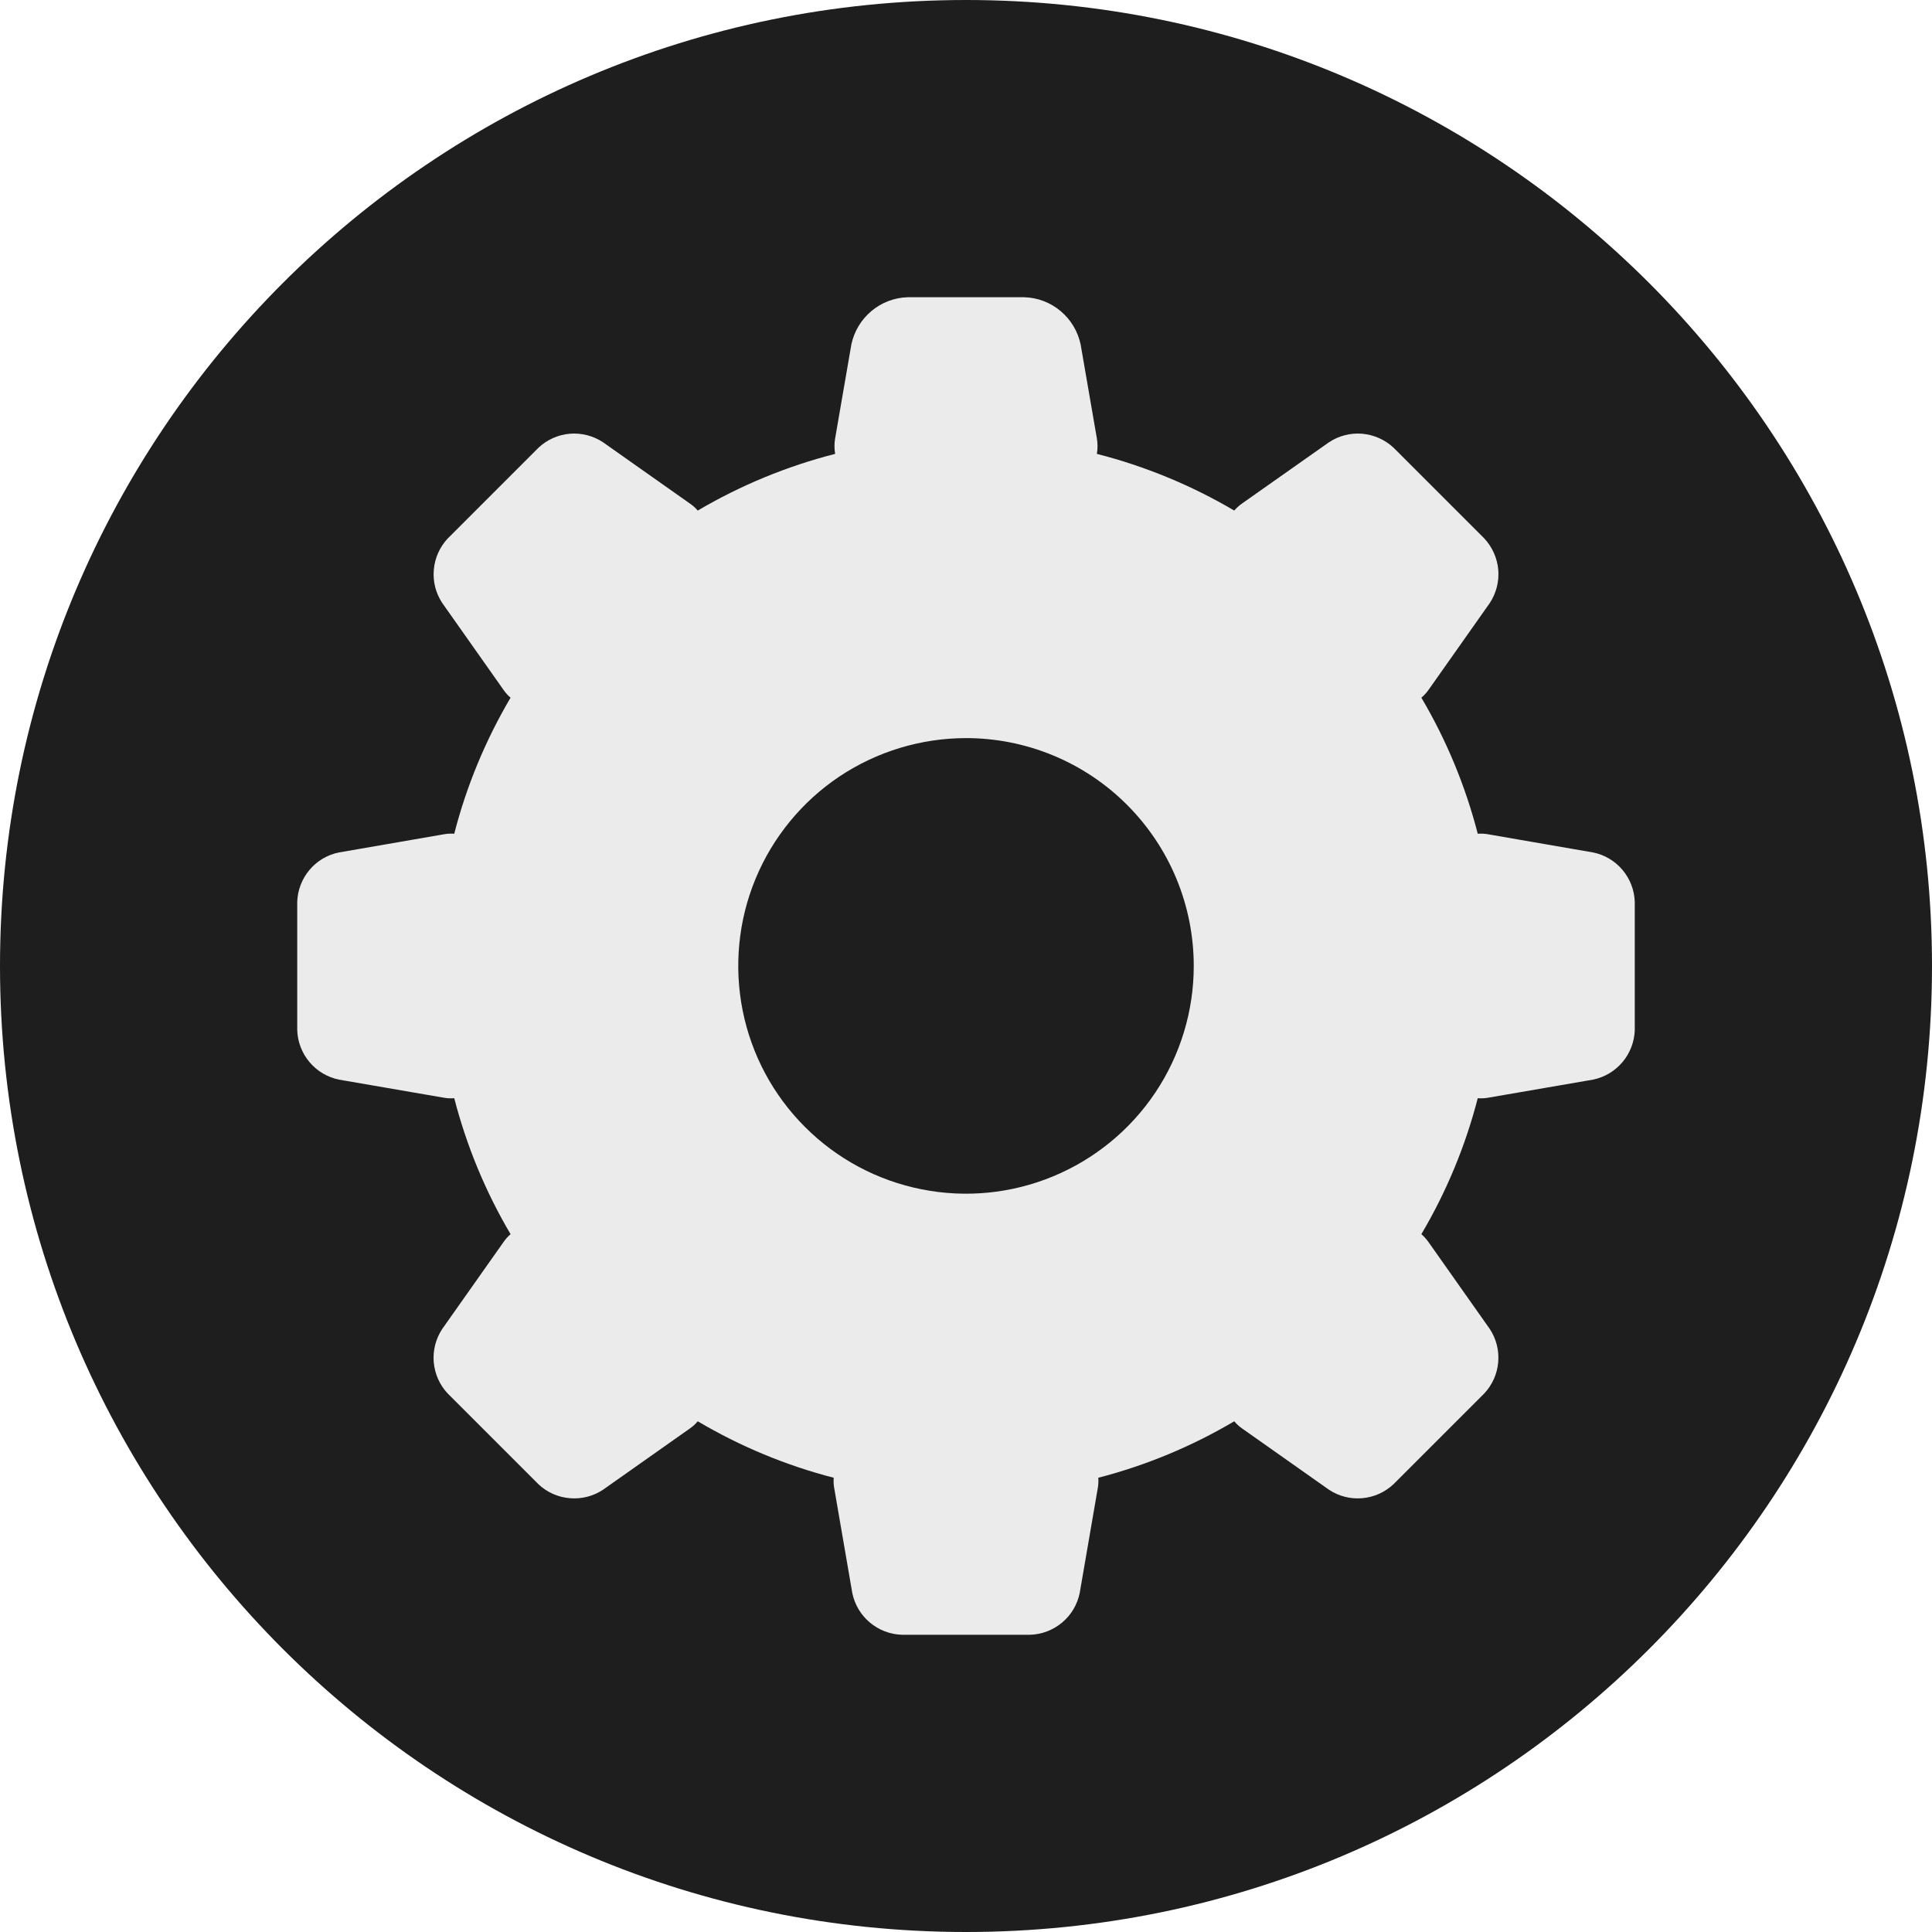
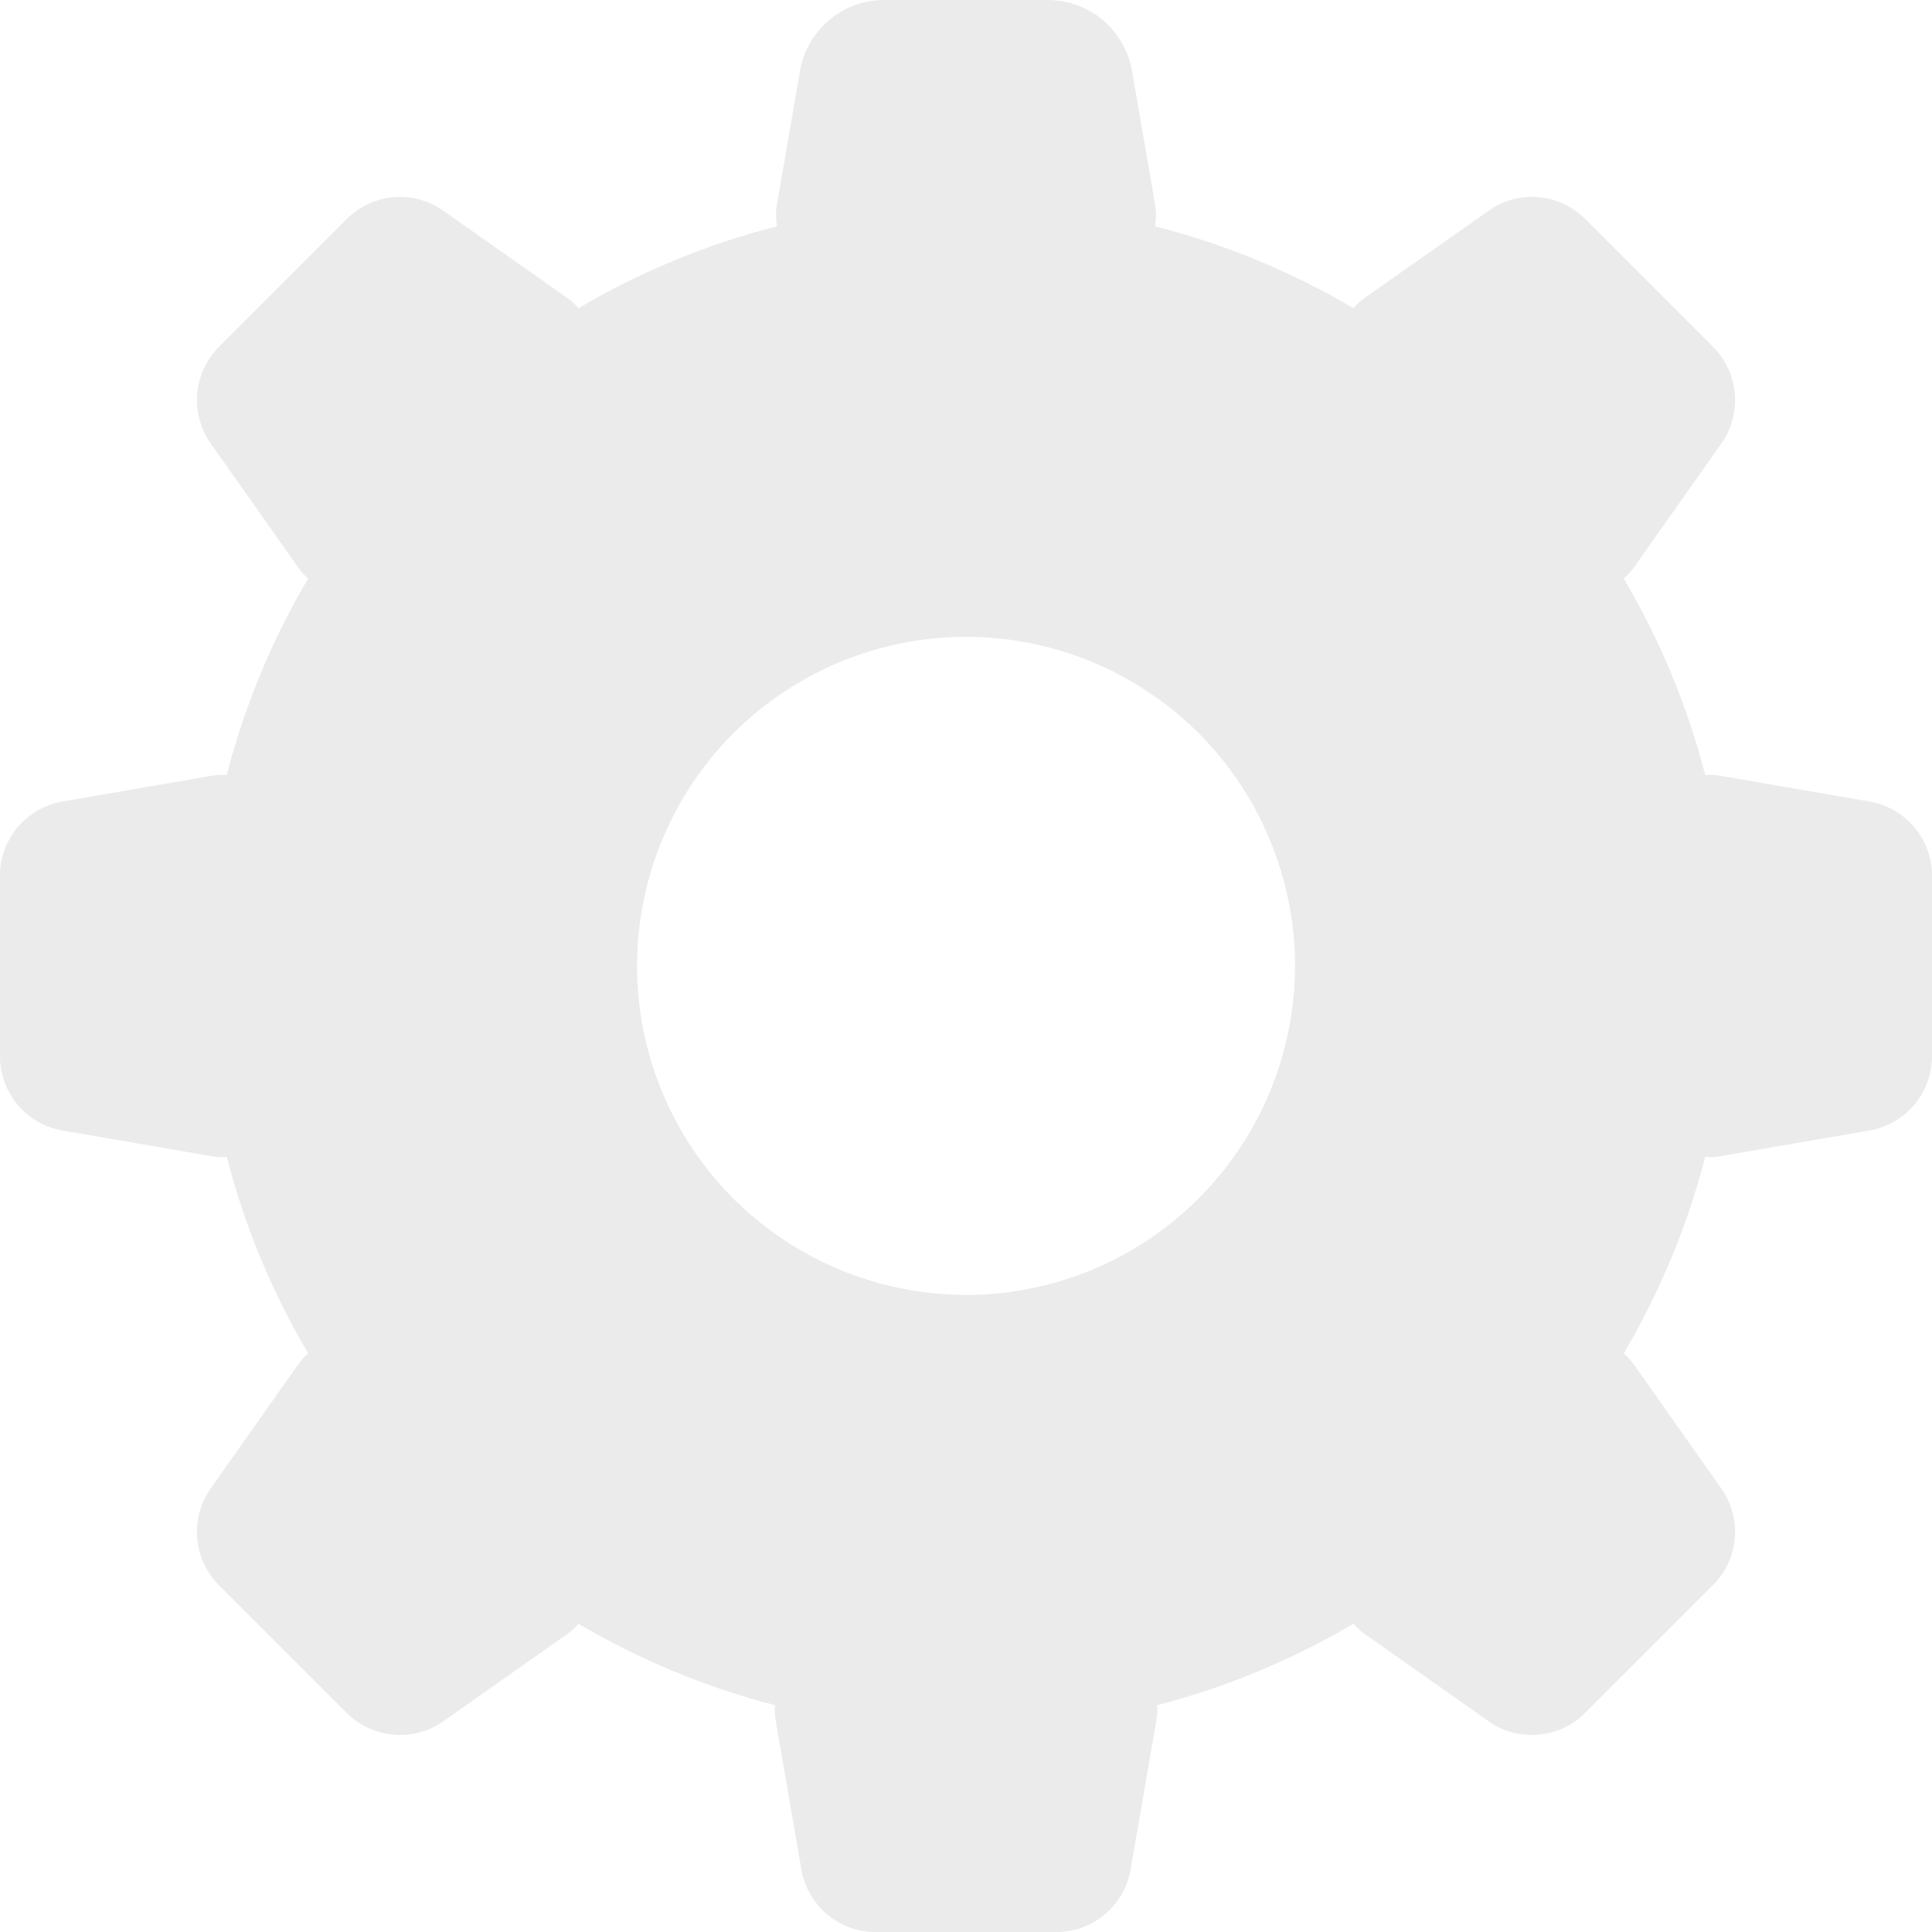
- <svg xmlns="http://www.w3.org/2000/svg" width="26" height="26" viewBox="0 0 26 26" fill="none">
-   <rect width="26" height="26" rx="13" fill="#1E1E1E" />
-   <path d="M22 13.863V12.137C21.995 11.98 21.937 11.828 21.835 11.707C21.733 11.586 21.594 11.503 21.439 11.472L20.024 11.227C19.979 11.219 19.933 11.217 19.887 11.22C19.721 10.577 19.466 9.961 19.128 9.389C19.163 9.36 19.194 9.326 19.221 9.289L20.049 8.115C20.136 7.983 20.176 7.825 20.163 7.668C20.149 7.51 20.083 7.362 19.975 7.246L18.753 6.024C18.638 5.917 18.489 5.851 18.332 5.837C18.175 5.824 18.017 5.864 17.886 5.951L16.712 6.778C16.674 6.805 16.64 6.836 16.61 6.871C16.033 6.531 15.41 6.274 14.761 6.108C14.773 6.039 14.773 5.968 14.761 5.899L14.543 4.637C14.506 4.461 14.412 4.303 14.274 4.187C14.137 4.071 13.964 4.005 13.784 4H12.216C12.036 4.005 11.863 4.071 11.726 4.187C11.588 4.303 11.494 4.461 11.457 4.637L11.239 5.899C11.227 5.968 11.227 6.039 11.239 6.108C10.59 6.274 9.967 6.531 9.39 6.871C9.36 6.836 9.326 6.805 9.288 6.779L8.114 5.951C7.982 5.864 7.825 5.824 7.667 5.837C7.51 5.851 7.361 5.917 7.246 6.026L6.024 7.248C5.917 7.363 5.851 7.511 5.838 7.668C5.824 7.825 5.864 7.982 5.951 8.114L6.779 9.288C6.805 9.325 6.836 9.36 6.871 9.389C6.534 9.961 6.278 10.577 6.113 11.22C6.067 11.217 6.021 11.219 5.976 11.227L4.561 11.472C4.406 11.503 4.266 11.586 4.165 11.707C4.063 11.828 4.005 11.98 4 12.137V13.863C4.005 14.02 4.063 14.172 4.165 14.293C4.266 14.414 4.406 14.497 4.561 14.529L5.976 14.773C6.021 14.781 6.067 14.783 6.113 14.779C6.279 15.422 6.534 16.038 6.871 16.609C6.836 16.639 6.805 16.674 6.779 16.711L5.951 17.885C5.864 18.017 5.824 18.174 5.837 18.331C5.851 18.489 5.916 18.637 6.024 18.752L7.246 19.974C7.361 20.083 7.51 20.149 7.667 20.162C7.825 20.176 7.982 20.136 8.114 20.049L9.288 19.221C9.326 19.194 9.36 19.163 9.39 19.127C9.961 19.465 10.577 19.721 11.22 19.887C11.216 19.932 11.218 19.978 11.226 20.023L11.47 21.439C11.502 21.594 11.585 21.734 11.706 21.835C11.827 21.937 11.979 21.995 12.136 22H13.864C14.021 21.995 14.173 21.937 14.294 21.835C14.415 21.734 14.498 21.594 14.53 21.439L14.774 20.023C14.782 19.978 14.784 19.933 14.78 19.887C15.422 19.721 16.039 19.465 16.61 19.127C16.64 19.163 16.674 19.194 16.712 19.221L17.886 20.049C18.017 20.136 18.175 20.176 18.332 20.162C18.489 20.149 18.638 20.082 18.753 19.974L19.975 18.752C20.083 18.637 20.149 18.489 20.162 18.332C20.176 18.174 20.136 18.017 20.049 17.885L19.221 16.711C19.194 16.674 19.163 16.639 19.128 16.609C19.466 16.038 19.721 15.422 19.887 14.779C19.933 14.783 19.979 14.781 20.024 14.773L21.439 14.529C21.594 14.497 21.733 14.414 21.835 14.293C21.937 14.172 21.995 14.02 22 13.863ZM16.065 13C16.065 13.606 15.885 14.199 15.548 14.703C15.211 15.207 14.732 15.599 14.172 15.831C13.612 16.063 12.996 16.124 12.402 16.005C11.807 15.887 11.261 15.595 10.833 15.166C10.404 14.738 10.112 14.192 9.994 13.597C9.876 13.003 9.936 12.386 10.168 11.826C10.4 11.266 10.793 10.787 11.296 10.45C11.8 10.114 12.393 9.934 12.999 9.933C13.402 9.933 13.8 10.012 14.172 10.166C14.544 10.32 14.883 10.546 15.167 10.831C15.452 11.116 15.678 11.454 15.832 11.826C15.986 12.198 16.065 12.597 16.065 13Z" fill="#EBEBEB" />
+ <svg xmlns="http://www.w3.org/2000/svg" width="16" height="16" viewBox="0 0 16 16" fill="none">
+   <path id="COG" d="M16 8.767V7.233C15.995 7.093 15.944 6.958 15.854 6.851C15.763 6.744 15.639 6.67 15.502 6.641L14.243 6.424C14.203 6.417 14.162 6.415 14.122 6.418C13.974 5.846 13.747 5.299 13.447 4.791C13.478 4.764 13.506 4.734 13.53 4.701L14.266 3.658C14.343 3.54 14.379 3.4 14.367 3.26C14.355 3.12 14.296 2.988 14.2 2.886L13.114 1.8C13.011 1.704 12.879 1.645 12.739 1.633C12.6 1.621 12.46 1.657 12.343 1.735L11.299 2.469C11.266 2.493 11.235 2.521 11.209 2.552C10.696 2.25 10.142 2.021 9.565 1.874C9.576 1.812 9.576 1.749 9.565 1.688L9.371 0.566C9.339 0.41 9.255 0.269 9.133 0.166C9.01 0.063 8.857 0.005 8.697 0H7.303C7.143 0.005 6.99 0.063 6.867 0.166C6.745 0.269 6.661 0.41 6.629 0.566L6.435 1.688C6.424 1.749 6.424 1.812 6.435 1.874C5.858 2.021 5.304 2.25 4.791 2.552C4.765 2.521 4.734 2.494 4.701 2.47L3.657 1.735C3.54 1.657 3.4 1.621 3.26 1.633C3.12 1.645 2.988 1.704 2.885 1.801L1.799 2.887C1.704 2.989 1.645 3.121 1.633 3.26C1.622 3.4 1.657 3.54 1.734 3.657L2.47 4.7C2.493 4.734 2.521 4.764 2.552 4.791C2.252 5.299 2.025 5.846 1.878 6.418C1.838 6.415 1.797 6.417 1.757 6.424L0.498 6.641C0.361 6.67 0.237 6.743 0.146 6.851C0.056 6.958 0.004 7.093 0 7.233V8.767C0.004 8.907 0.056 9.042 0.146 9.149C0.237 9.257 0.361 9.331 0.498 9.359L1.757 9.576C1.797 9.583 1.838 9.585 1.878 9.581C2.025 10.152 2.252 10.7 2.552 11.208C2.521 11.235 2.494 11.265 2.47 11.299L1.734 12.342C1.657 12.46 1.621 12.599 1.633 12.739C1.645 12.879 1.704 13.011 1.799 13.113L2.885 14.199C2.988 14.296 3.12 14.354 3.26 14.366C3.4 14.378 3.54 14.343 3.657 14.265L4.701 13.53C4.734 13.506 4.765 13.478 4.791 13.447C5.299 13.747 5.847 13.974 6.418 14.122C6.414 14.162 6.416 14.203 6.423 14.243L6.64 15.502C6.669 15.639 6.742 15.763 6.85 15.854C6.957 15.944 7.092 15.996 7.232 16H8.768C8.908 15.996 9.043 15.944 9.15 15.854C9.258 15.763 9.331 15.639 9.36 15.502L9.577 14.243C9.584 14.203 9.586 14.162 9.582 14.122C10.153 13.974 10.701 13.747 11.209 13.447C11.235 13.478 11.266 13.506 11.299 13.53L12.343 14.265C12.46 14.343 12.6 14.378 12.74 14.366C12.88 14.354 13.011 14.296 13.114 14.199L14.2 13.113C14.296 13.011 14.355 12.879 14.367 12.739C14.379 12.599 14.343 12.46 14.266 12.342L13.53 11.299C13.506 11.265 13.478 11.235 13.447 11.208C13.747 10.7 13.974 10.153 14.122 9.581C14.162 9.585 14.203 9.583 14.243 9.576L15.502 9.359C15.639 9.33 15.763 9.256 15.854 9.149C15.944 9.042 15.995 8.907 16 8.767ZM10.725 8C10.724 8.539 10.564 9.066 10.265 9.513C9.965 9.961 9.54 10.31 9.042 10.517C8.544 10.723 7.997 10.777 7.468 10.671C6.94 10.566 6.454 10.307 6.073 9.926C5.693 9.545 5.433 9.059 5.328 8.531C5.223 8.002 5.277 7.455 5.483 6.957C5.689 6.459 6.038 6.033 6.486 5.734C6.934 5.434 7.46 5.274 7.999 5.274C8.357 5.274 8.711 5.344 9.042 5.481C9.373 5.618 9.673 5.819 9.927 6.072C10.18 6.325 10.38 6.626 10.517 6.957C10.654 7.287 10.725 7.642 10.725 8Z" fill="#EBEBEB" />
</svg>
